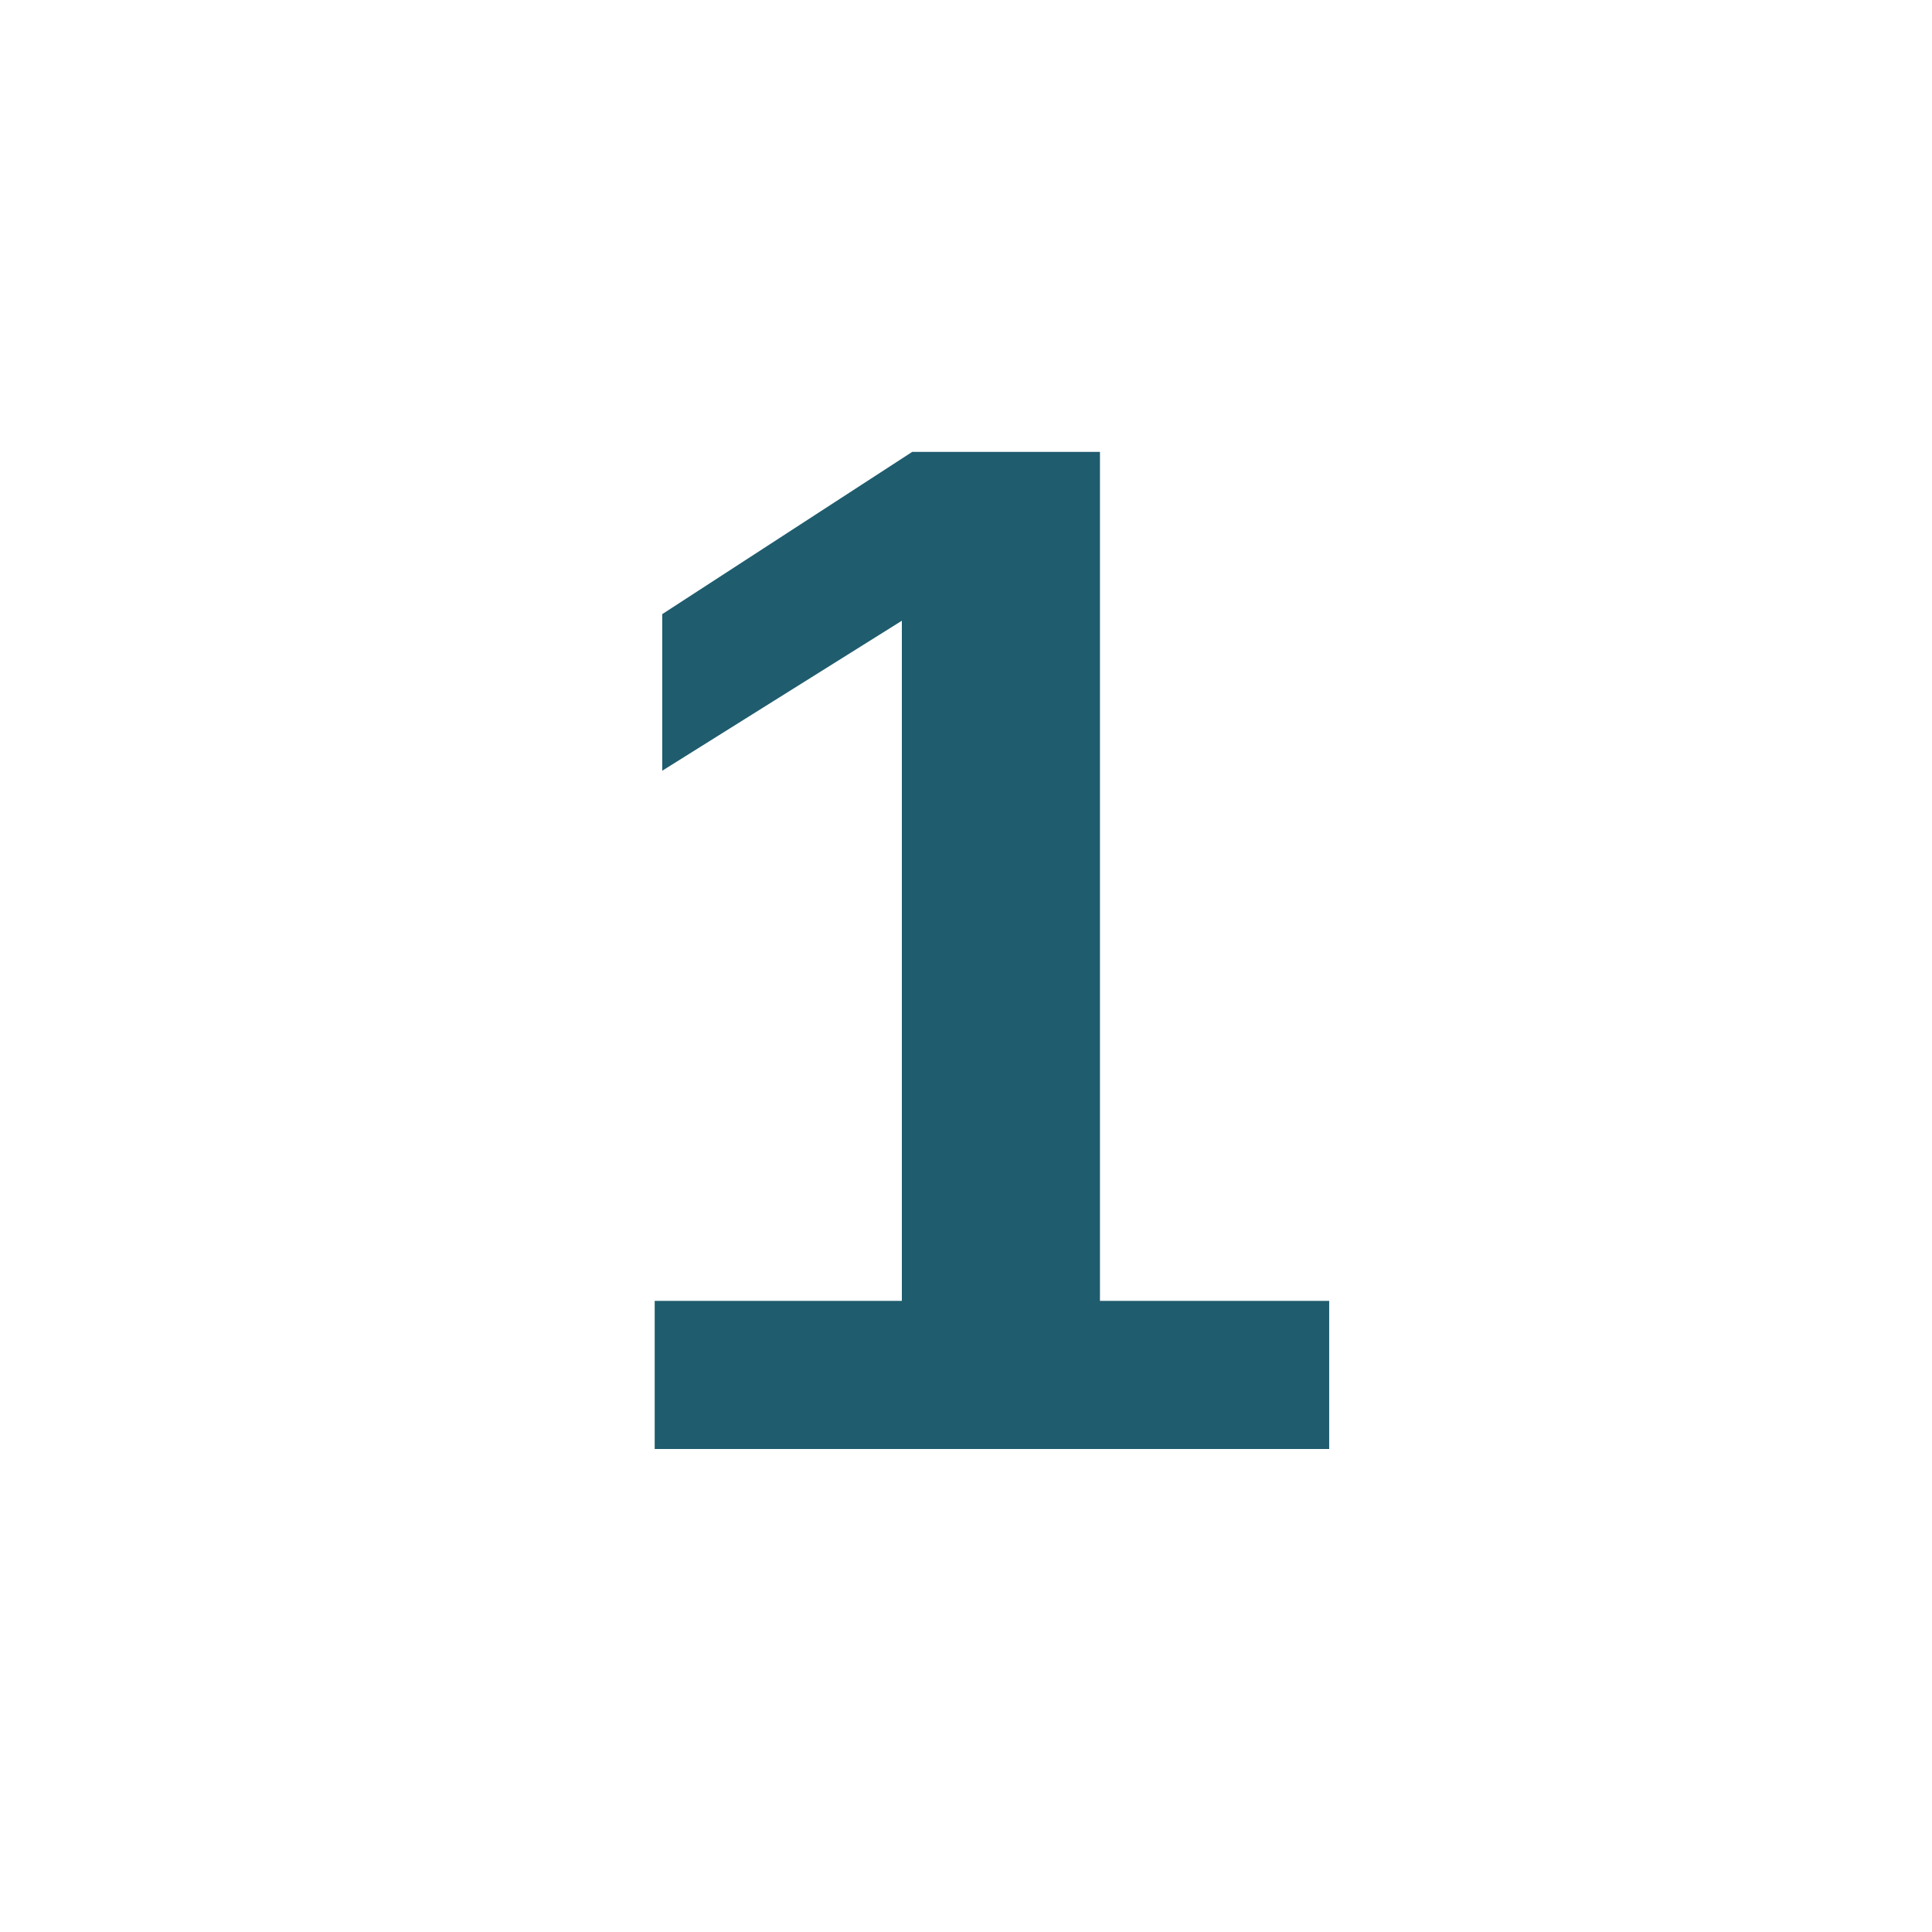
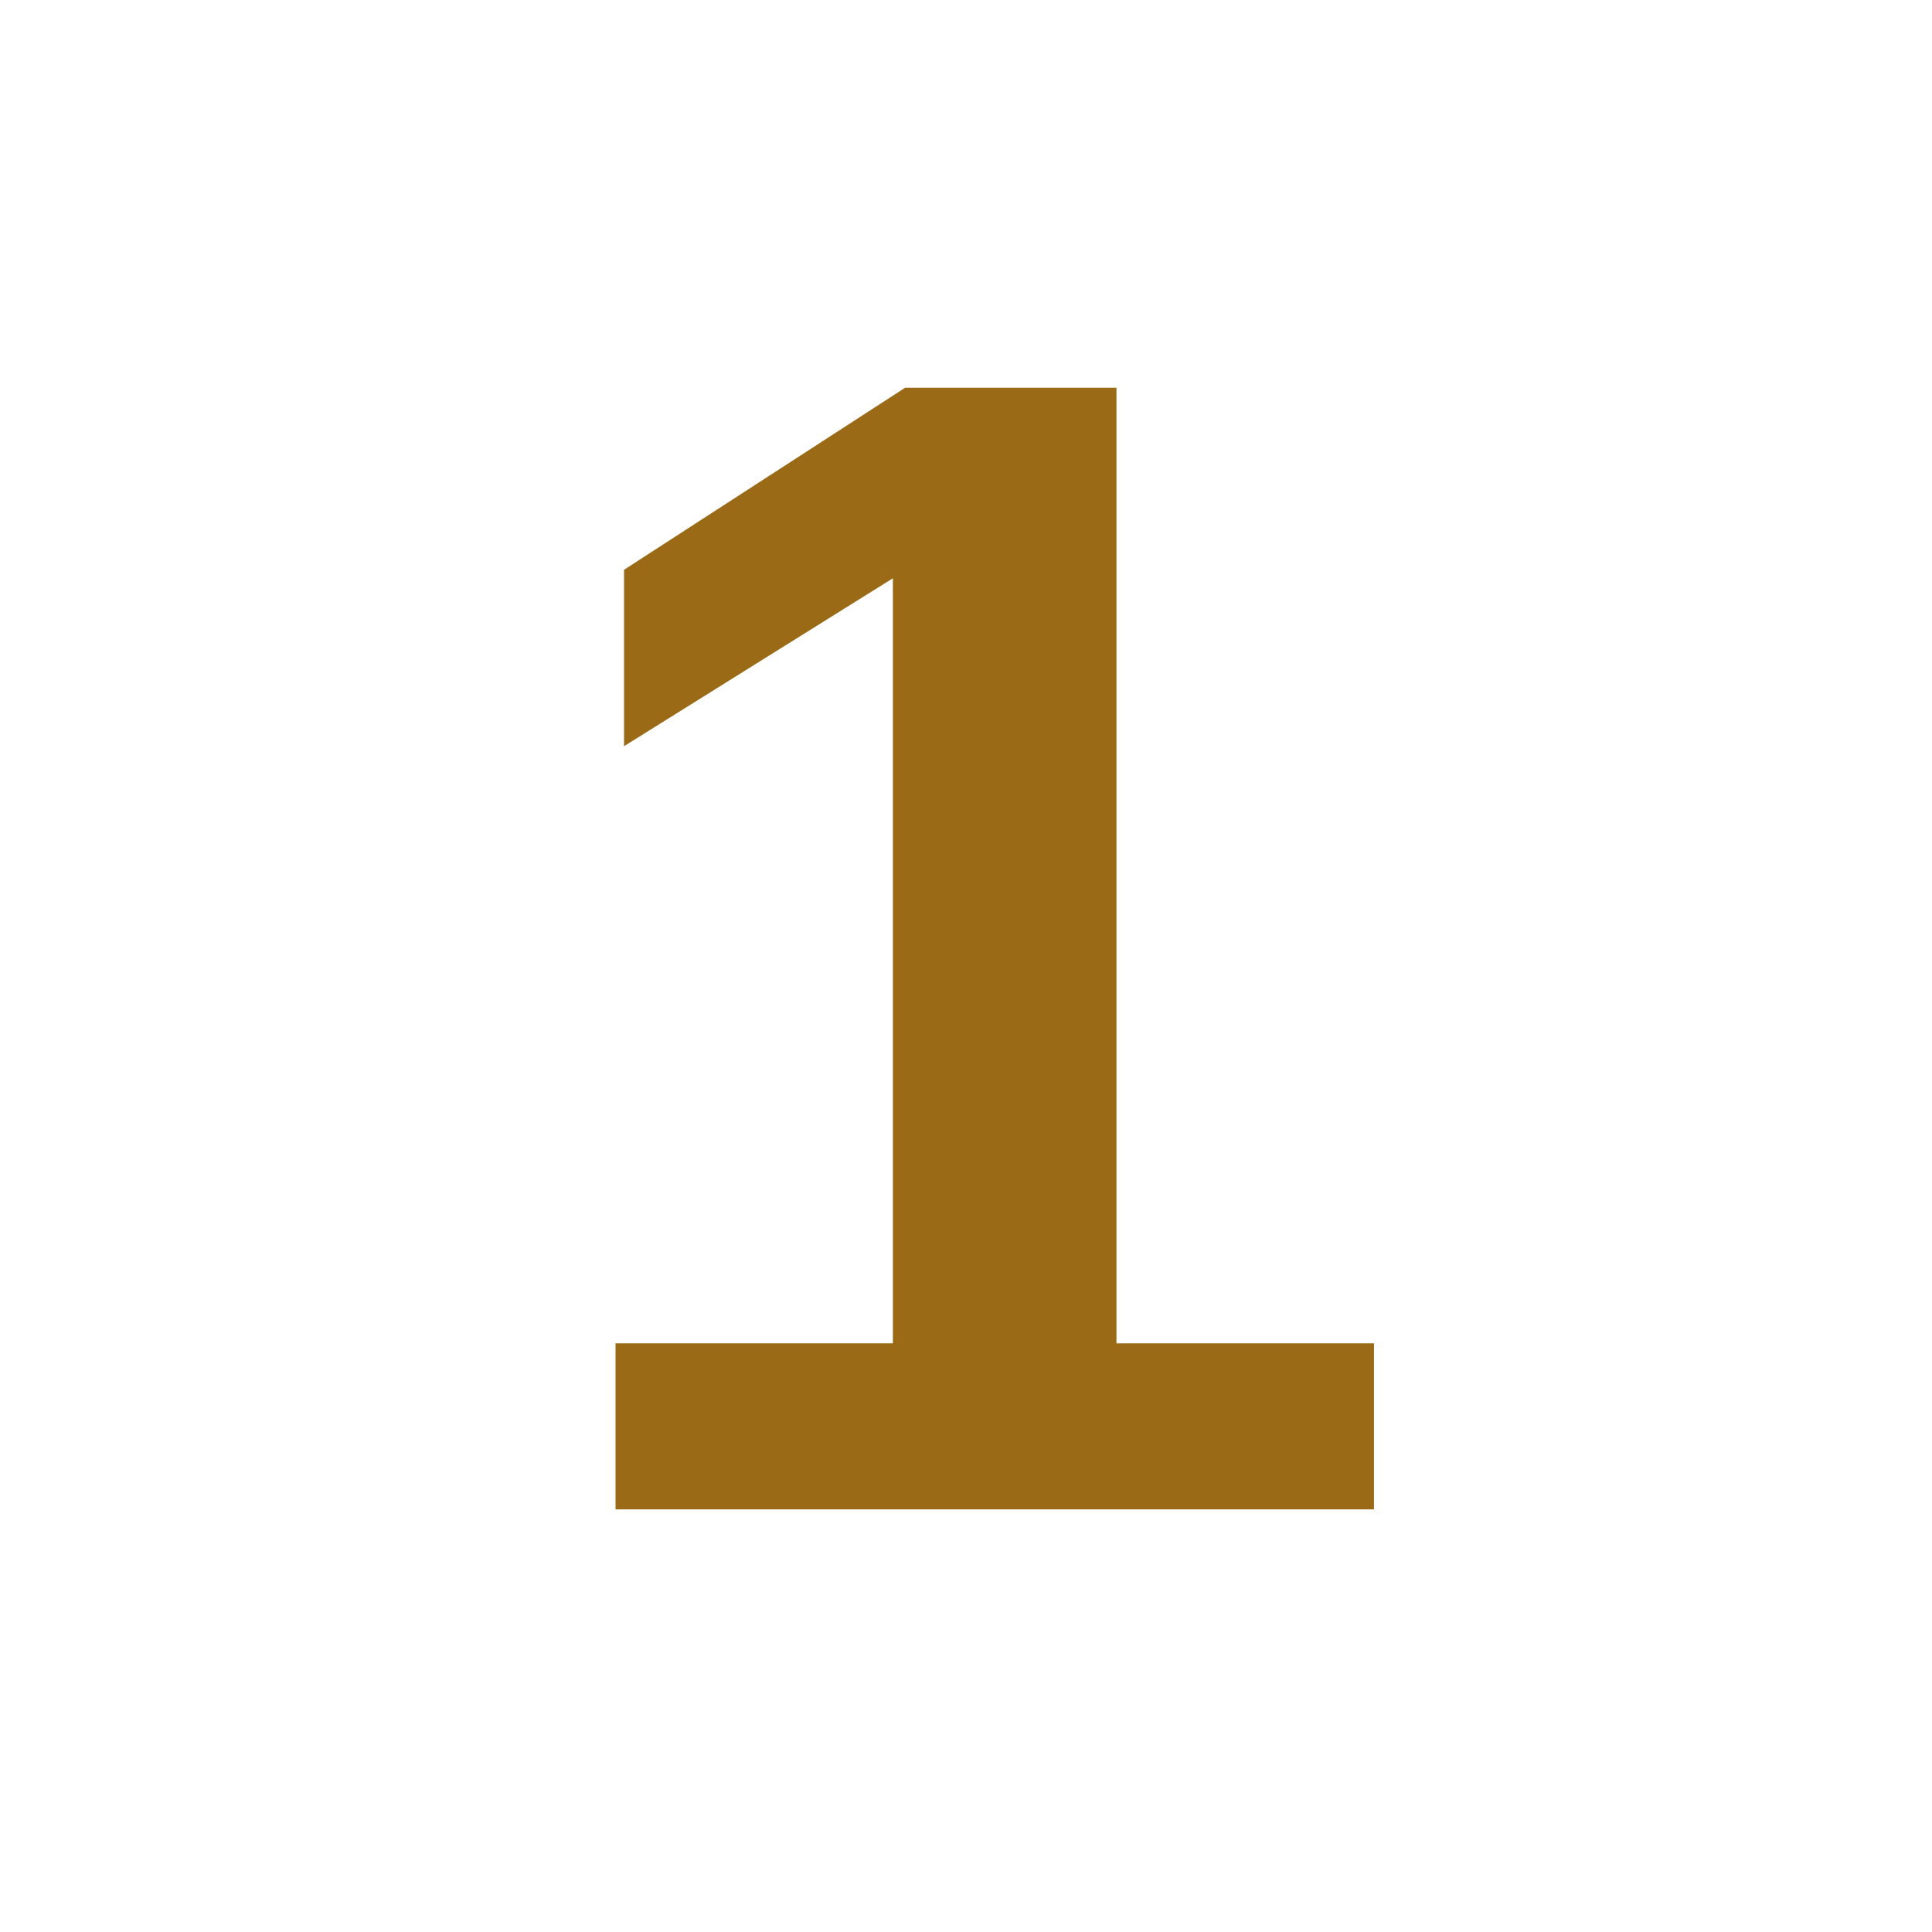
<svg xmlns="http://www.w3.org/2000/svg" viewBox="0 0 32 32">
-   <text x="16" y="24" text-anchor="middle" font-family="Arial, Helvetica, sans-serif" font-size="24" font-weight="700" fill="#1f5c6e">1</text>
+   <text x="16" y="25" text-anchor="middle" font-family="Arial, Helvetica, sans-serif" font-size="27" font-weight="900" fill="#9a6a16">1</text>
</svg>
